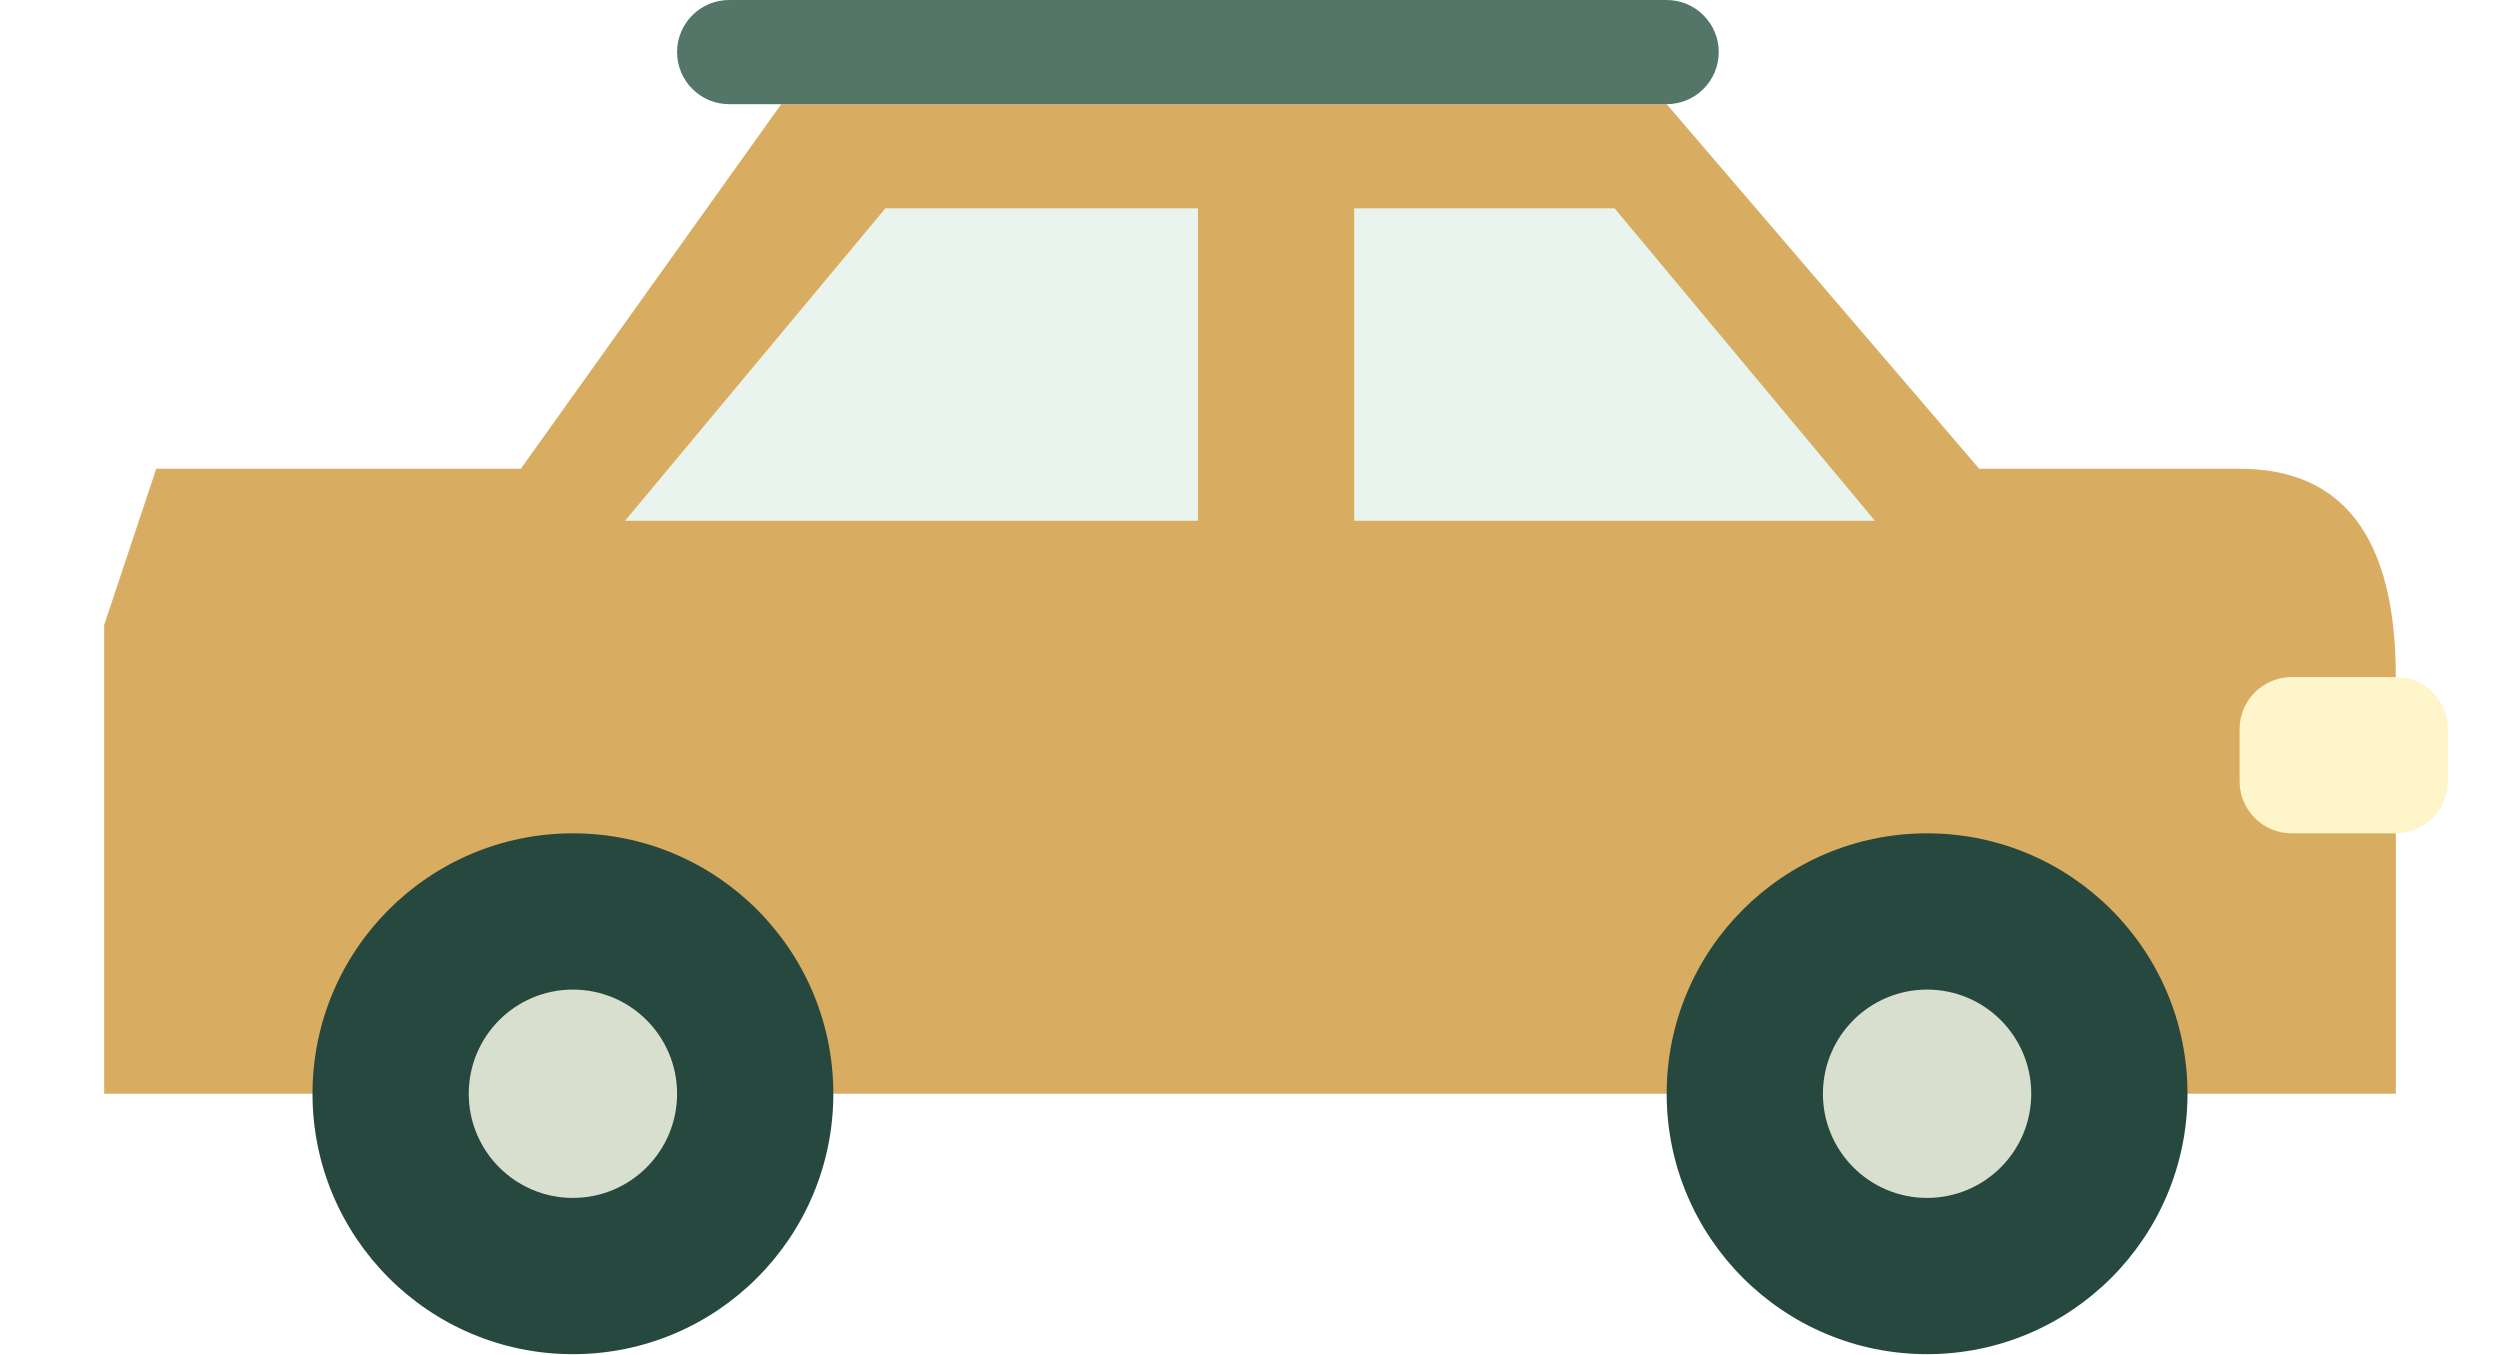
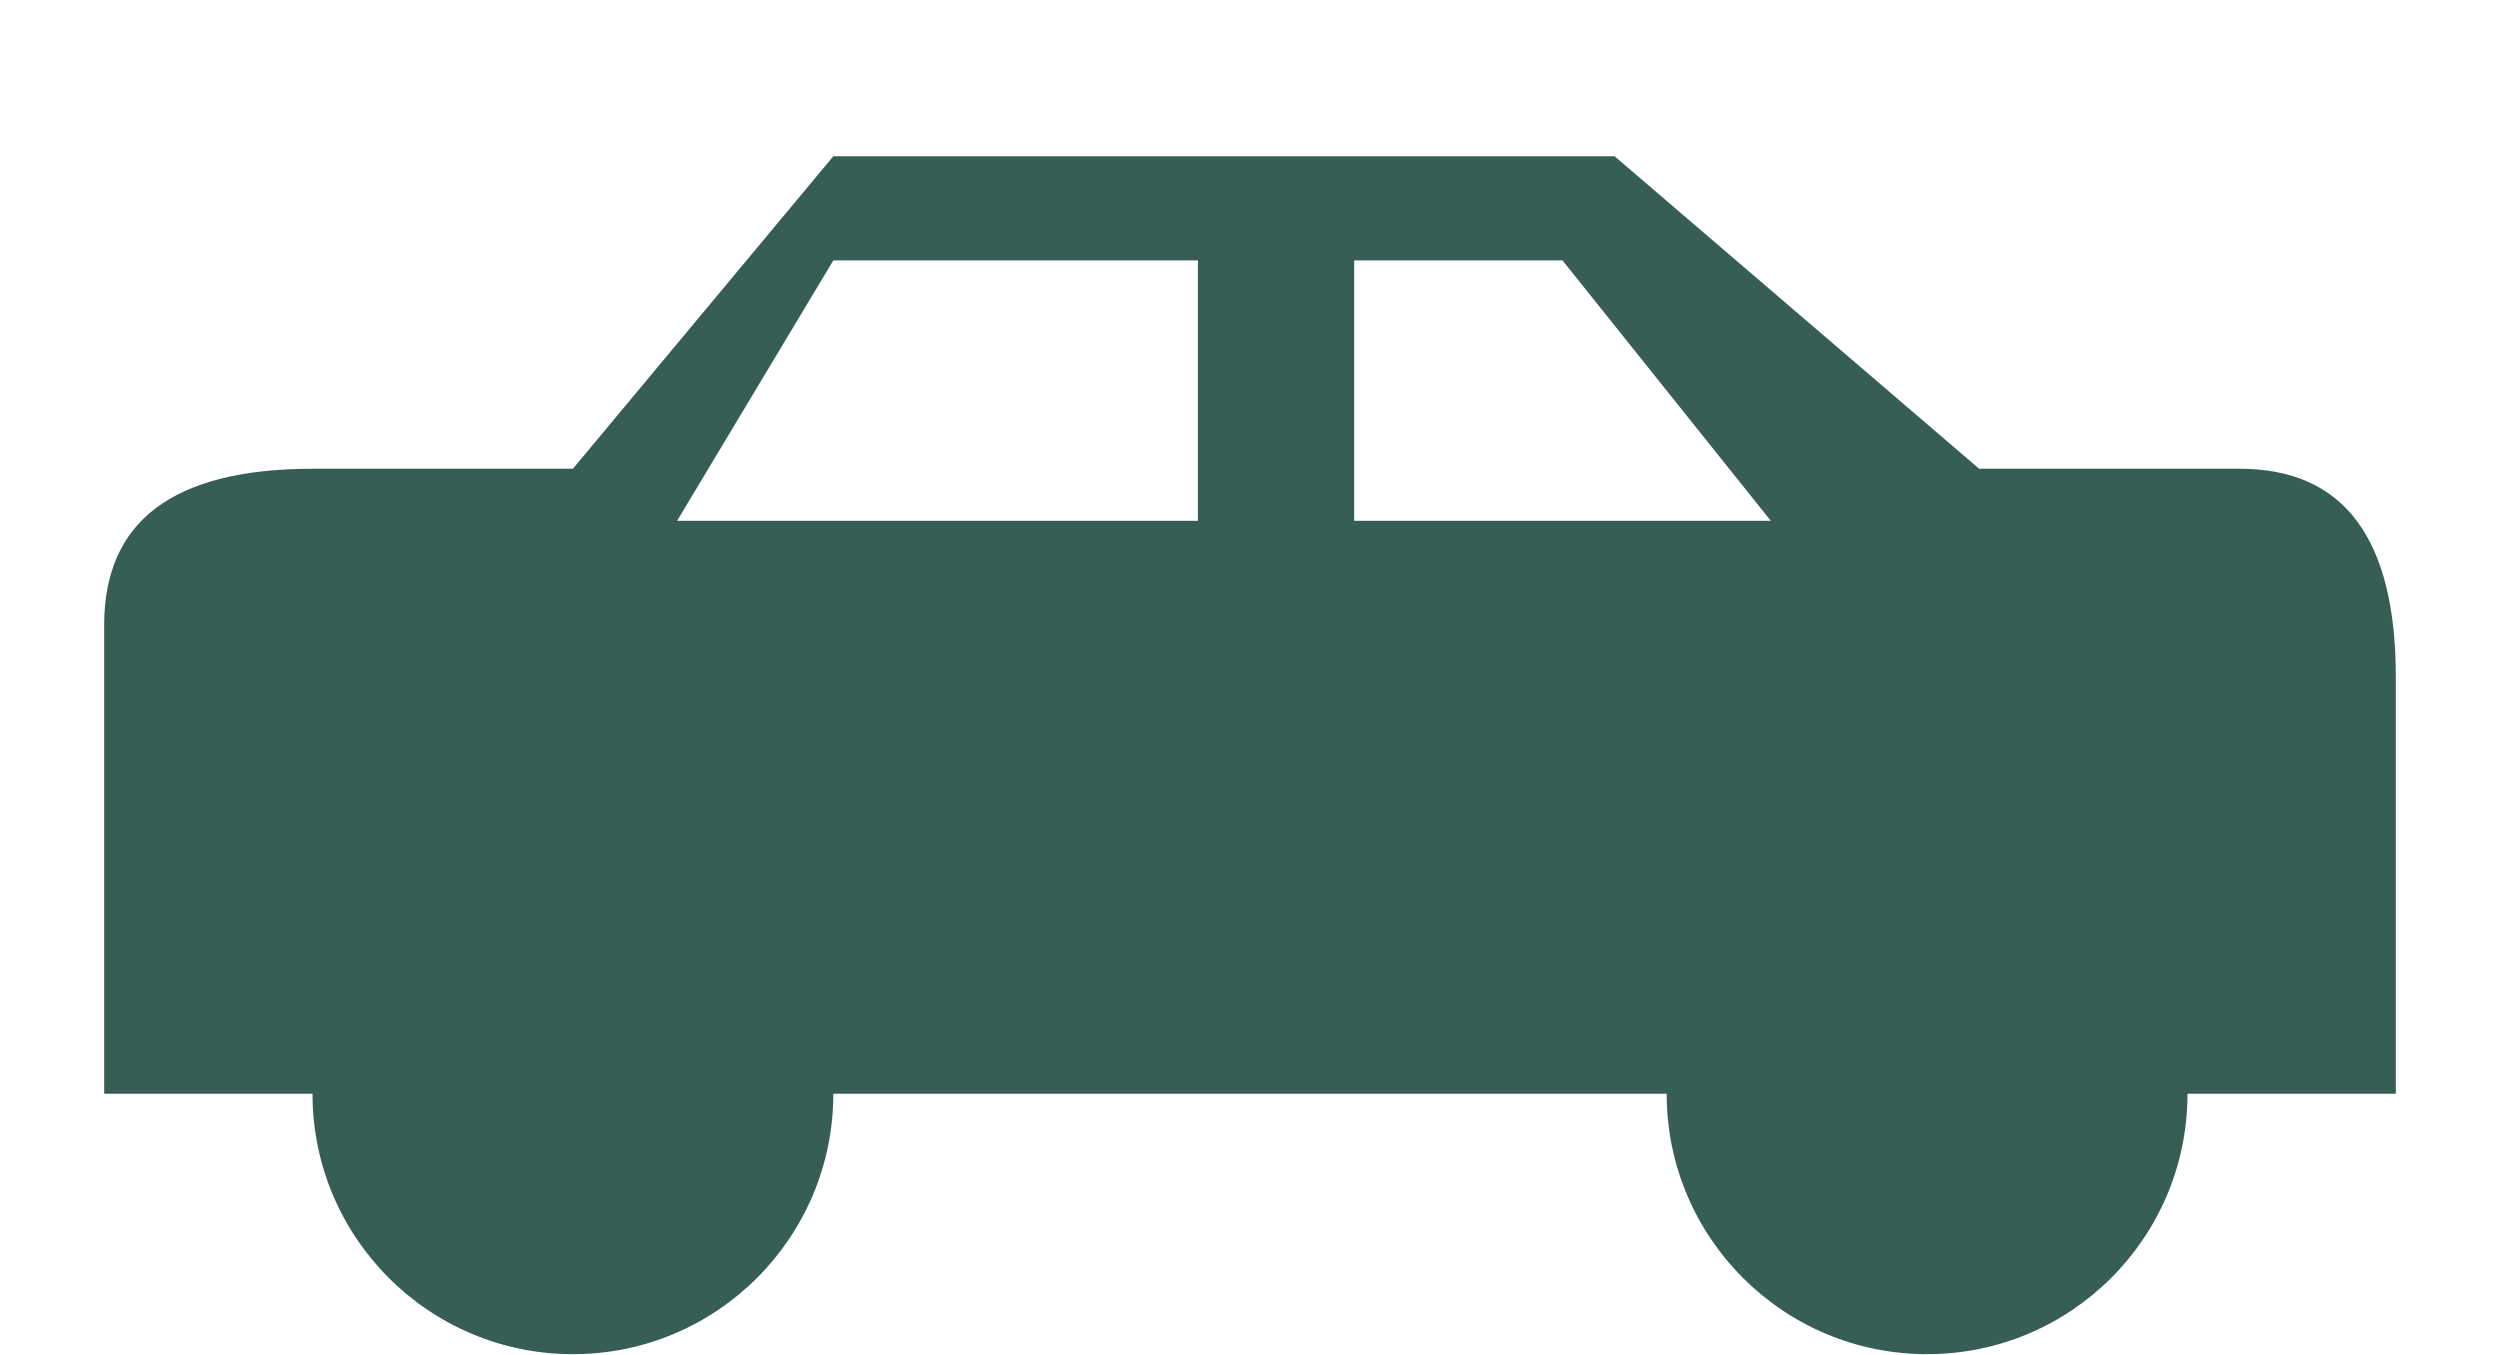
<svg xmlns="http://www.w3.org/2000/svg" width="48" height="26" viewBox="0 0 48 26">
-   <path fill="#d8ad61" d="M3 9H10L15 2H32L38 9H43Q46 9 46 13V21H2V12Z" />
-   <path fill="#eaf4ef" d="M17 4H23V10H12ZM26 4H31L36 10H26Z" />
-   <rect x="13" y="0" width="20" height="2" rx="1" fill="#547668" />
-   <rect x="43" y="13" width="4" height="3" rx="1" fill="#fff5ca" />
-   <circle cx="11" cy="21" r="5" fill="#26483f" />
-   <circle cx="37" cy="21" r="5" fill="#26483f" />
-   <circle cx="11" cy="21" r="2" fill="#d8dfcf" />
-   <circle cx="37" cy="21" r="2" fill="#d8dfcf" />
+   <path fill="#365e54" d="M2 20V12Q2 9 6 9H11L16 3H31L38 9H43Q46 9 46 13V21H42A5 5 0 0 1 32 21H16A5 5 0 0 1 6 21H2ZM16 5L13 10H23V5ZM26 5V10H34L30 5Z" />
</svg>
